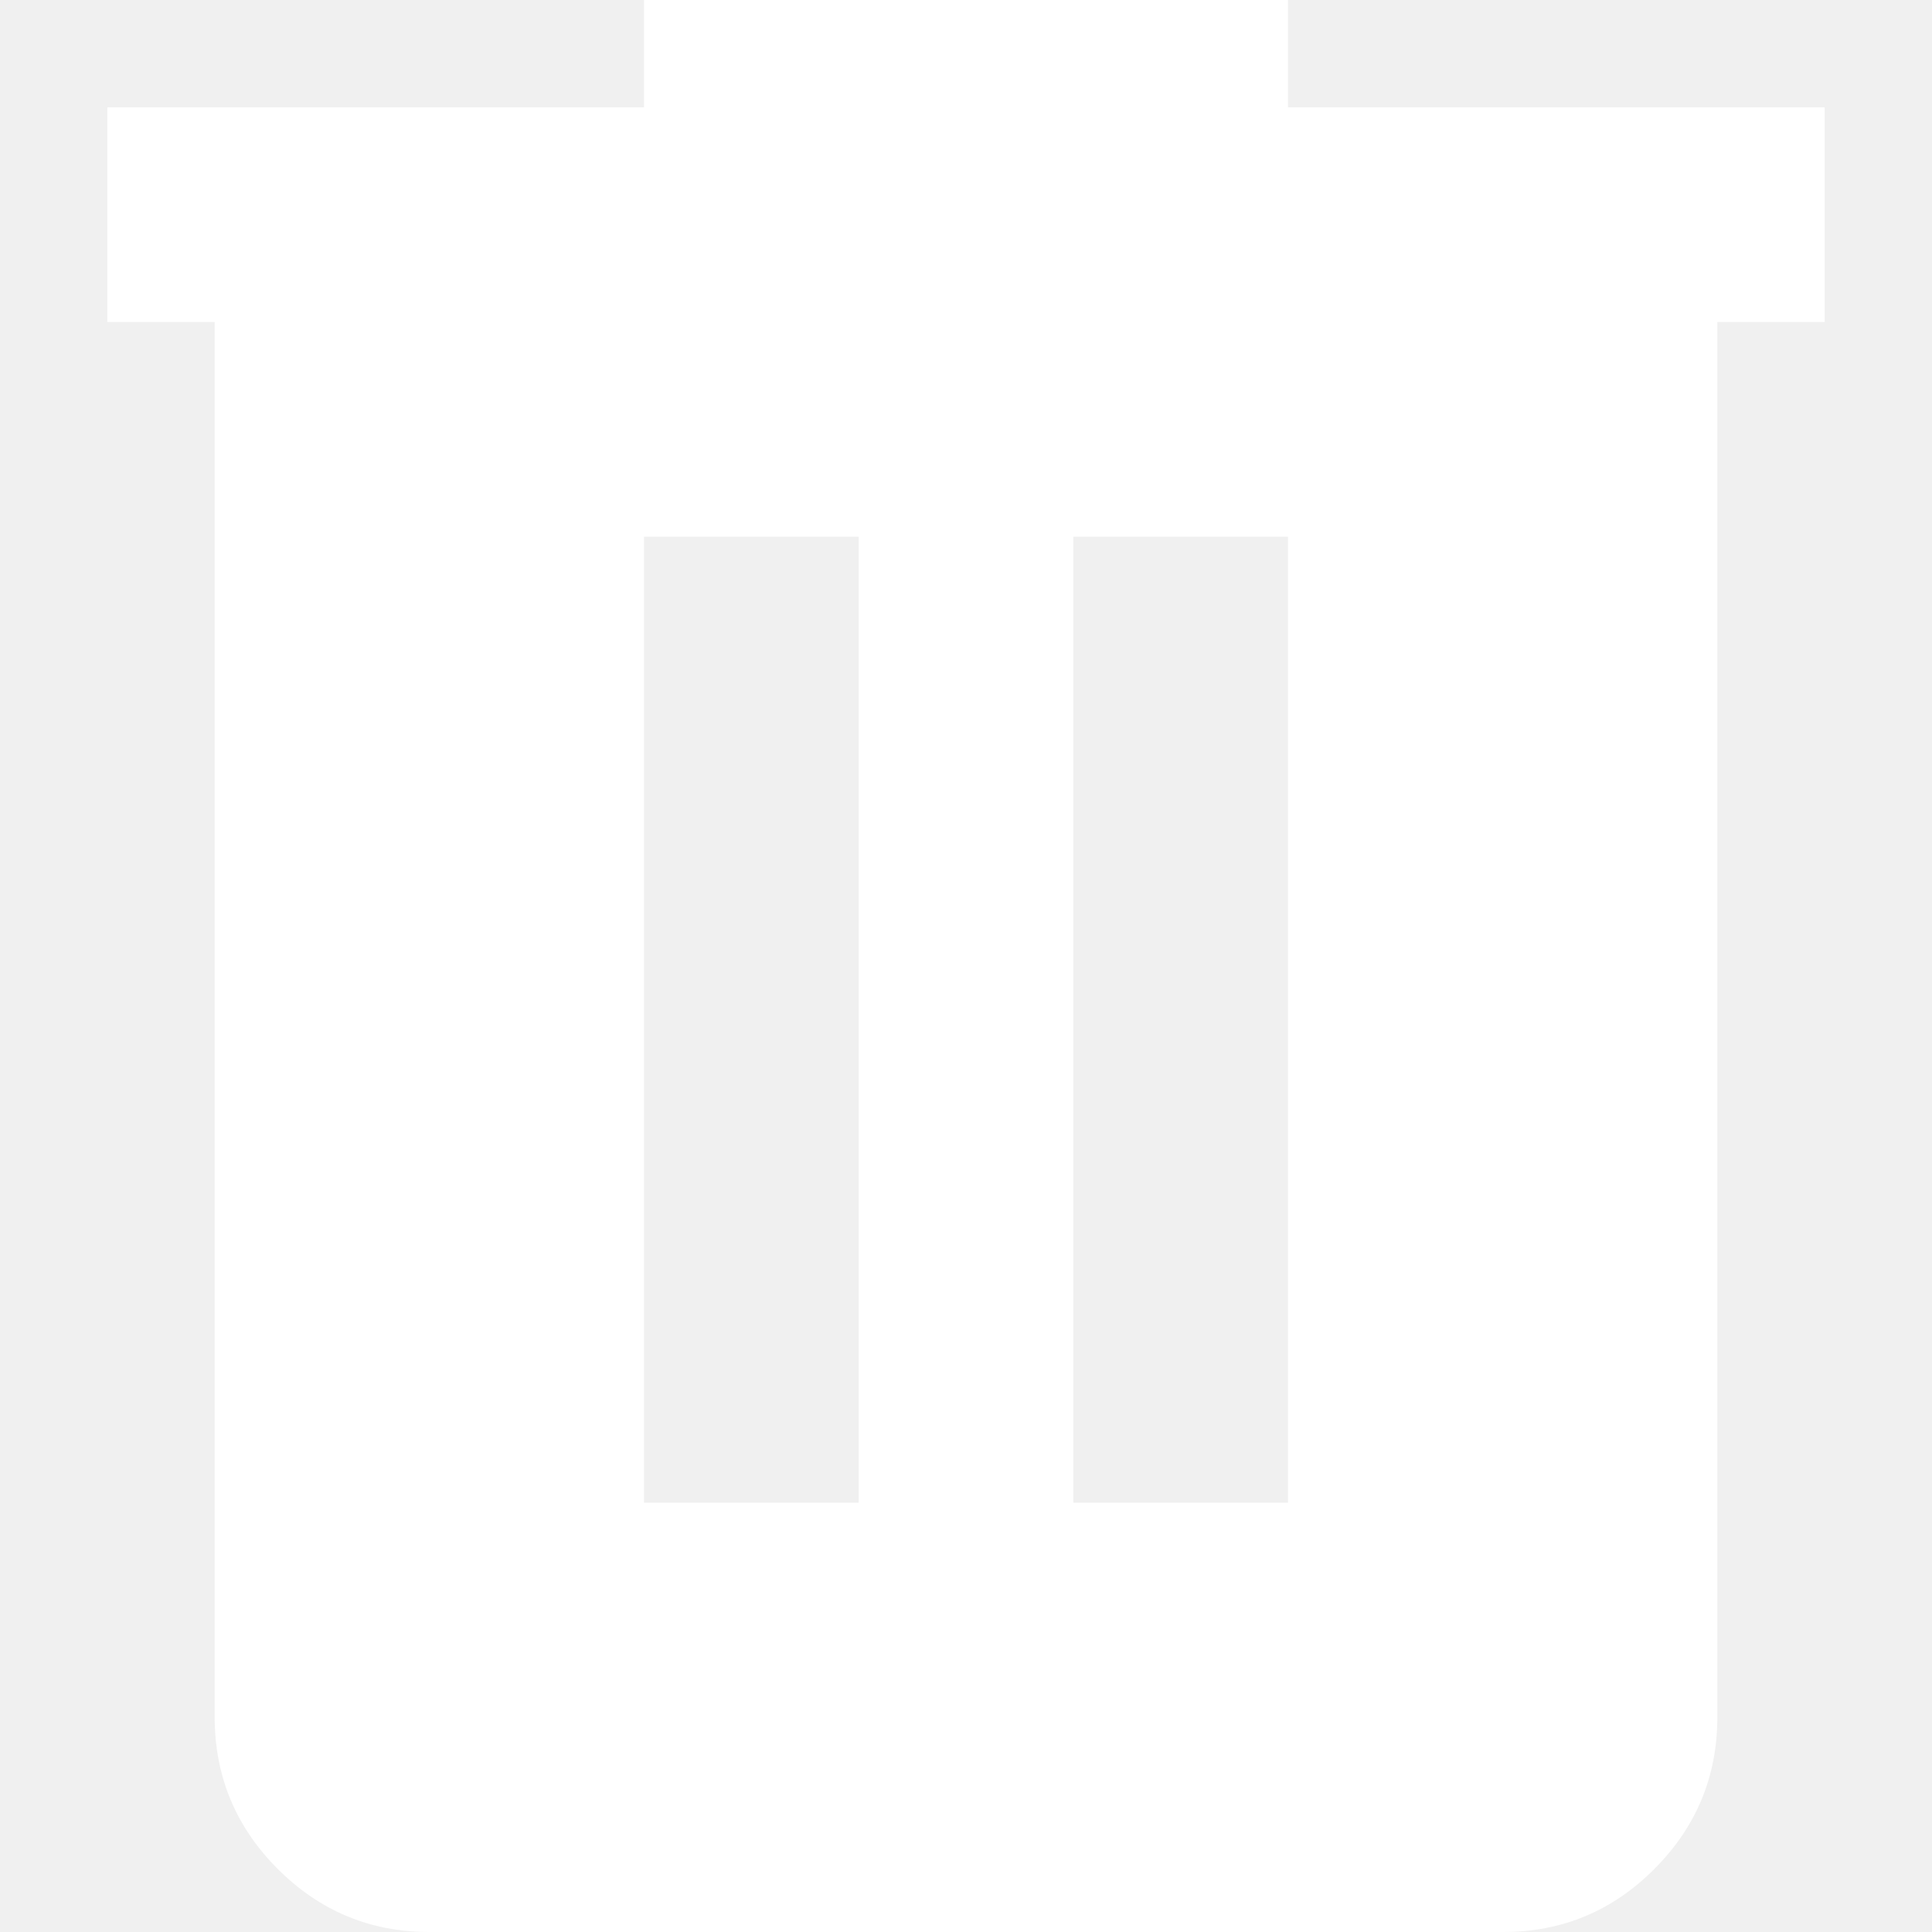
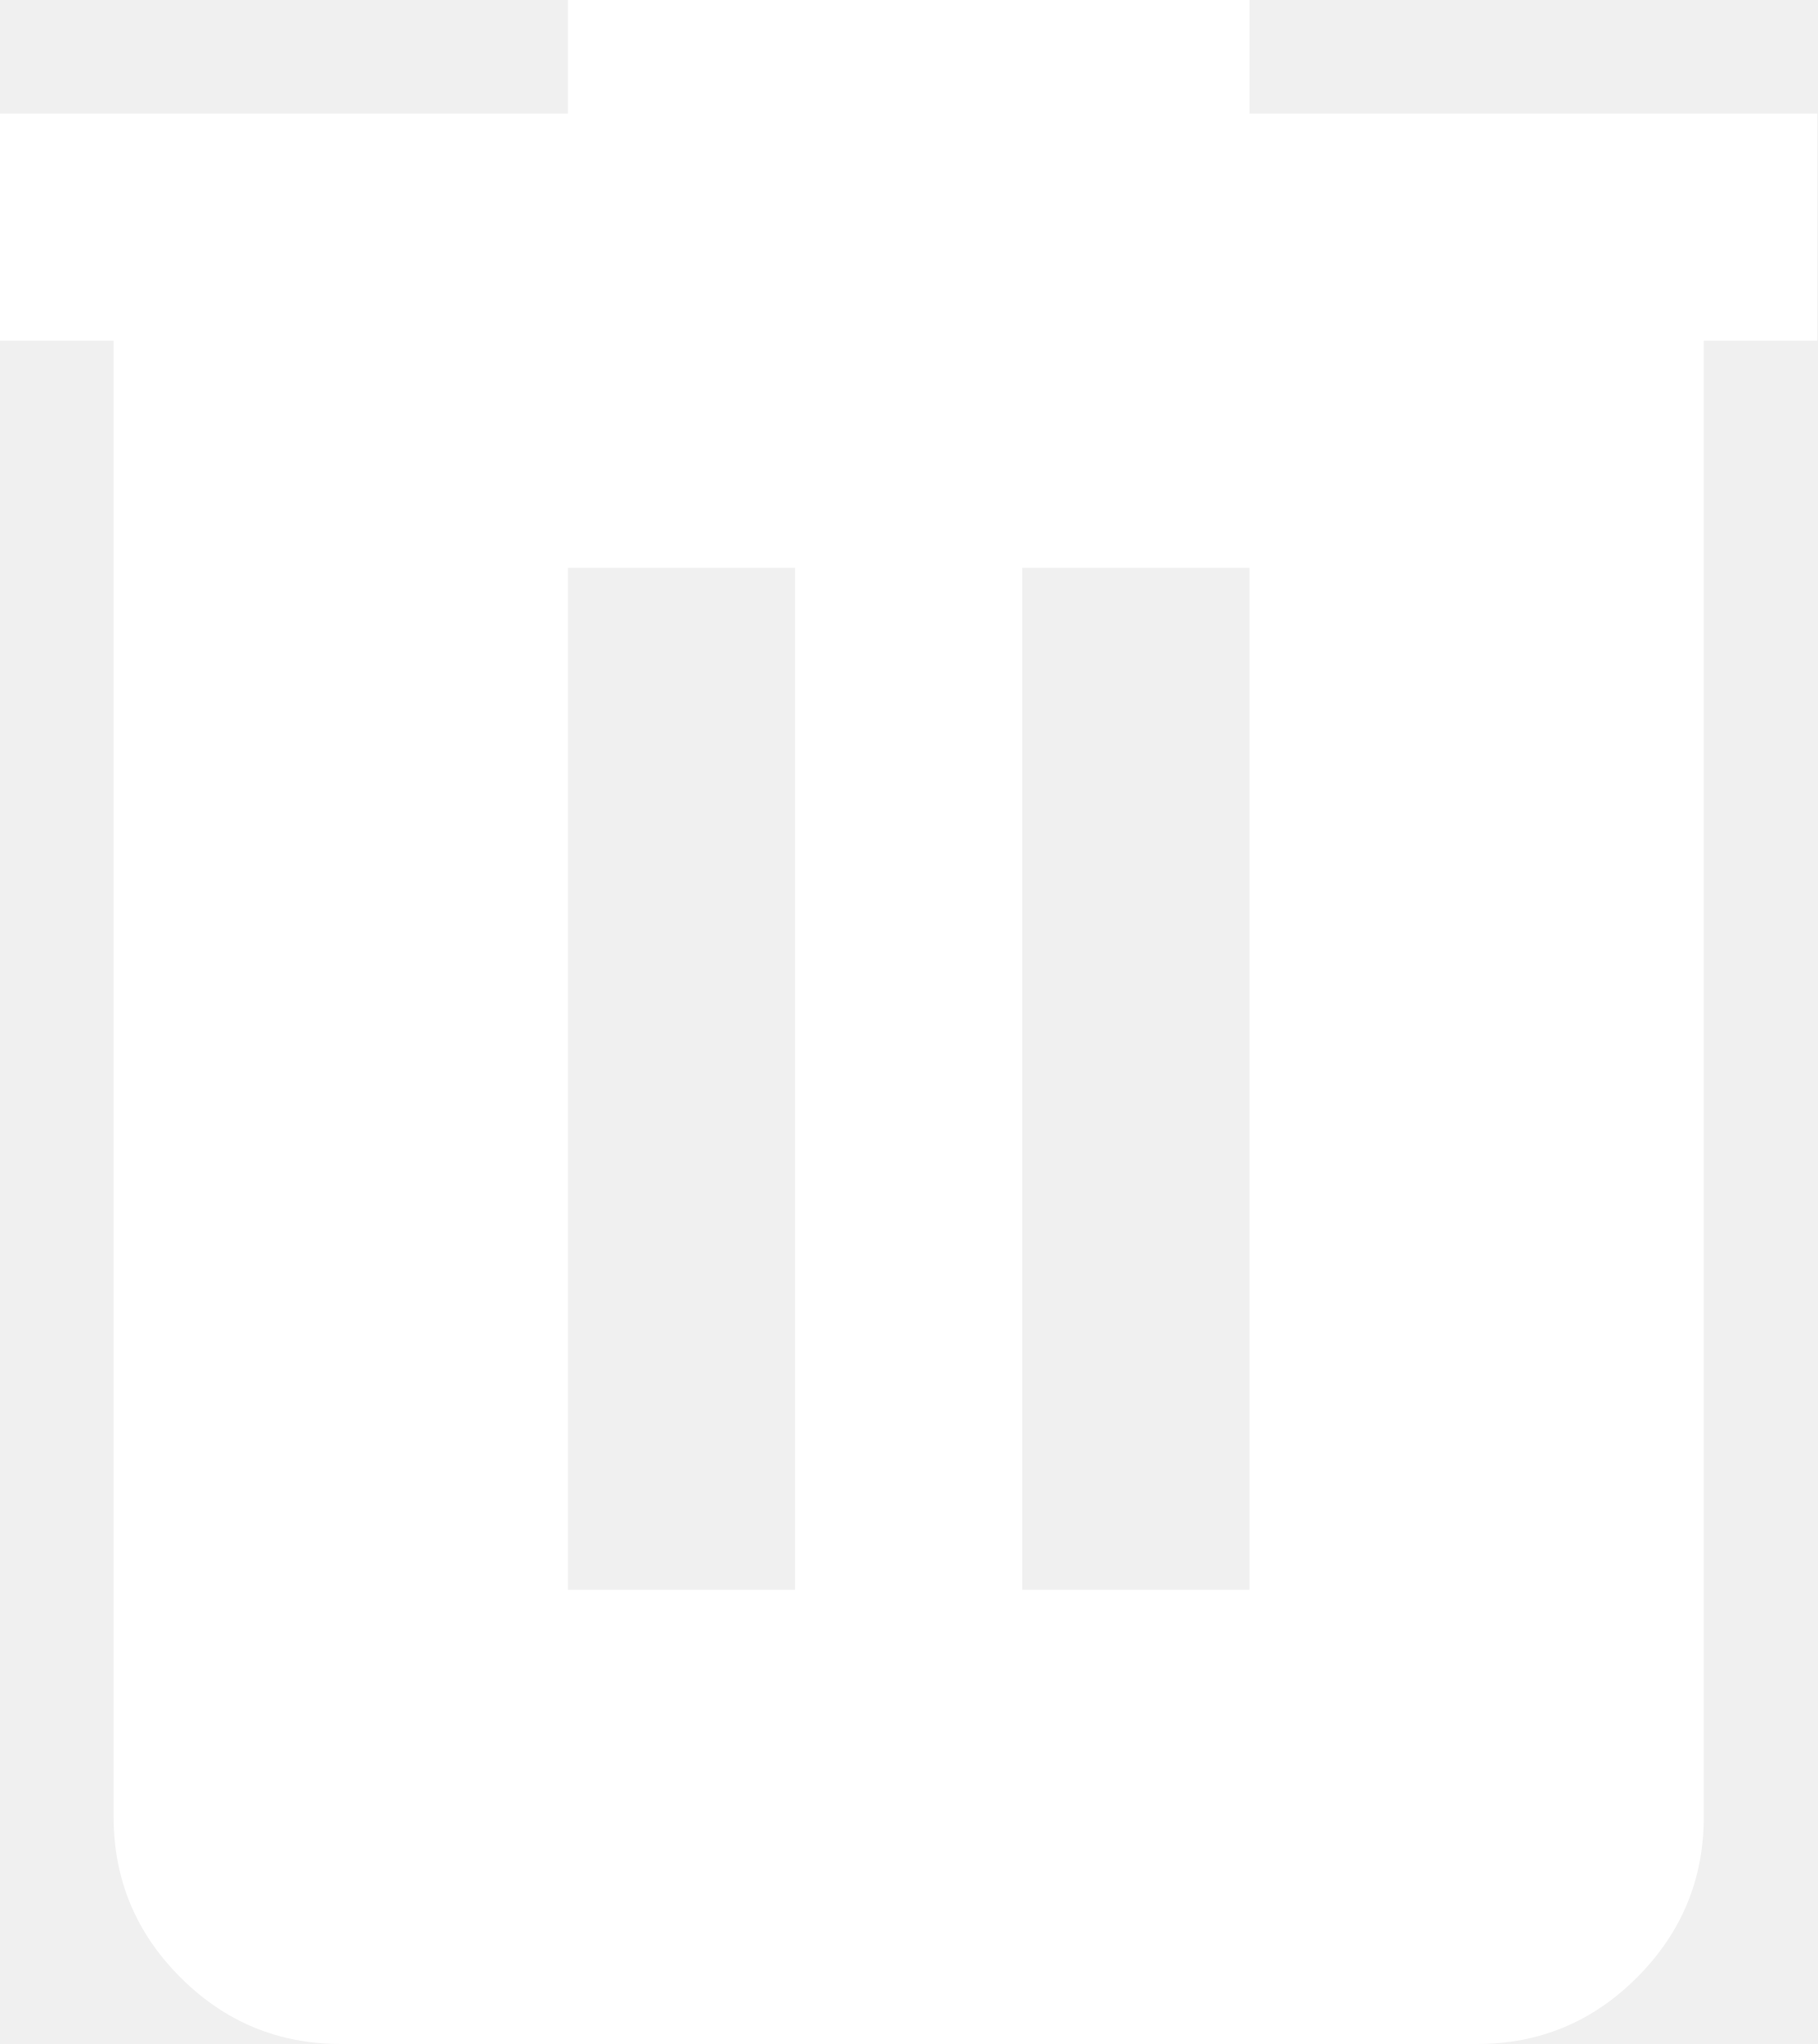
- <svg xmlns="http://www.w3.org/2000/svg" width="15" height="15" viewBox="0 0 16 18" fill="white">
+ <svg xmlns="http://www.w3.org/2000/svg" width="16" height="18" viewBox="0 0 16 18" fill="none">
  <path d="M3 18C2.45 18 1.979 17.804 1.588 17.413C1.197 17.022 1.001 16.551 1 16V3H0V1H5V0H11V1H16V3H15V16C15 16.55 14.804 17.021 14.413 17.413C14.022 17.805 13.551 18.001 13 18H3ZM5 14H7V5H5V14ZM9 14H11V5H9V14Z" fill="white" />
</svg>
